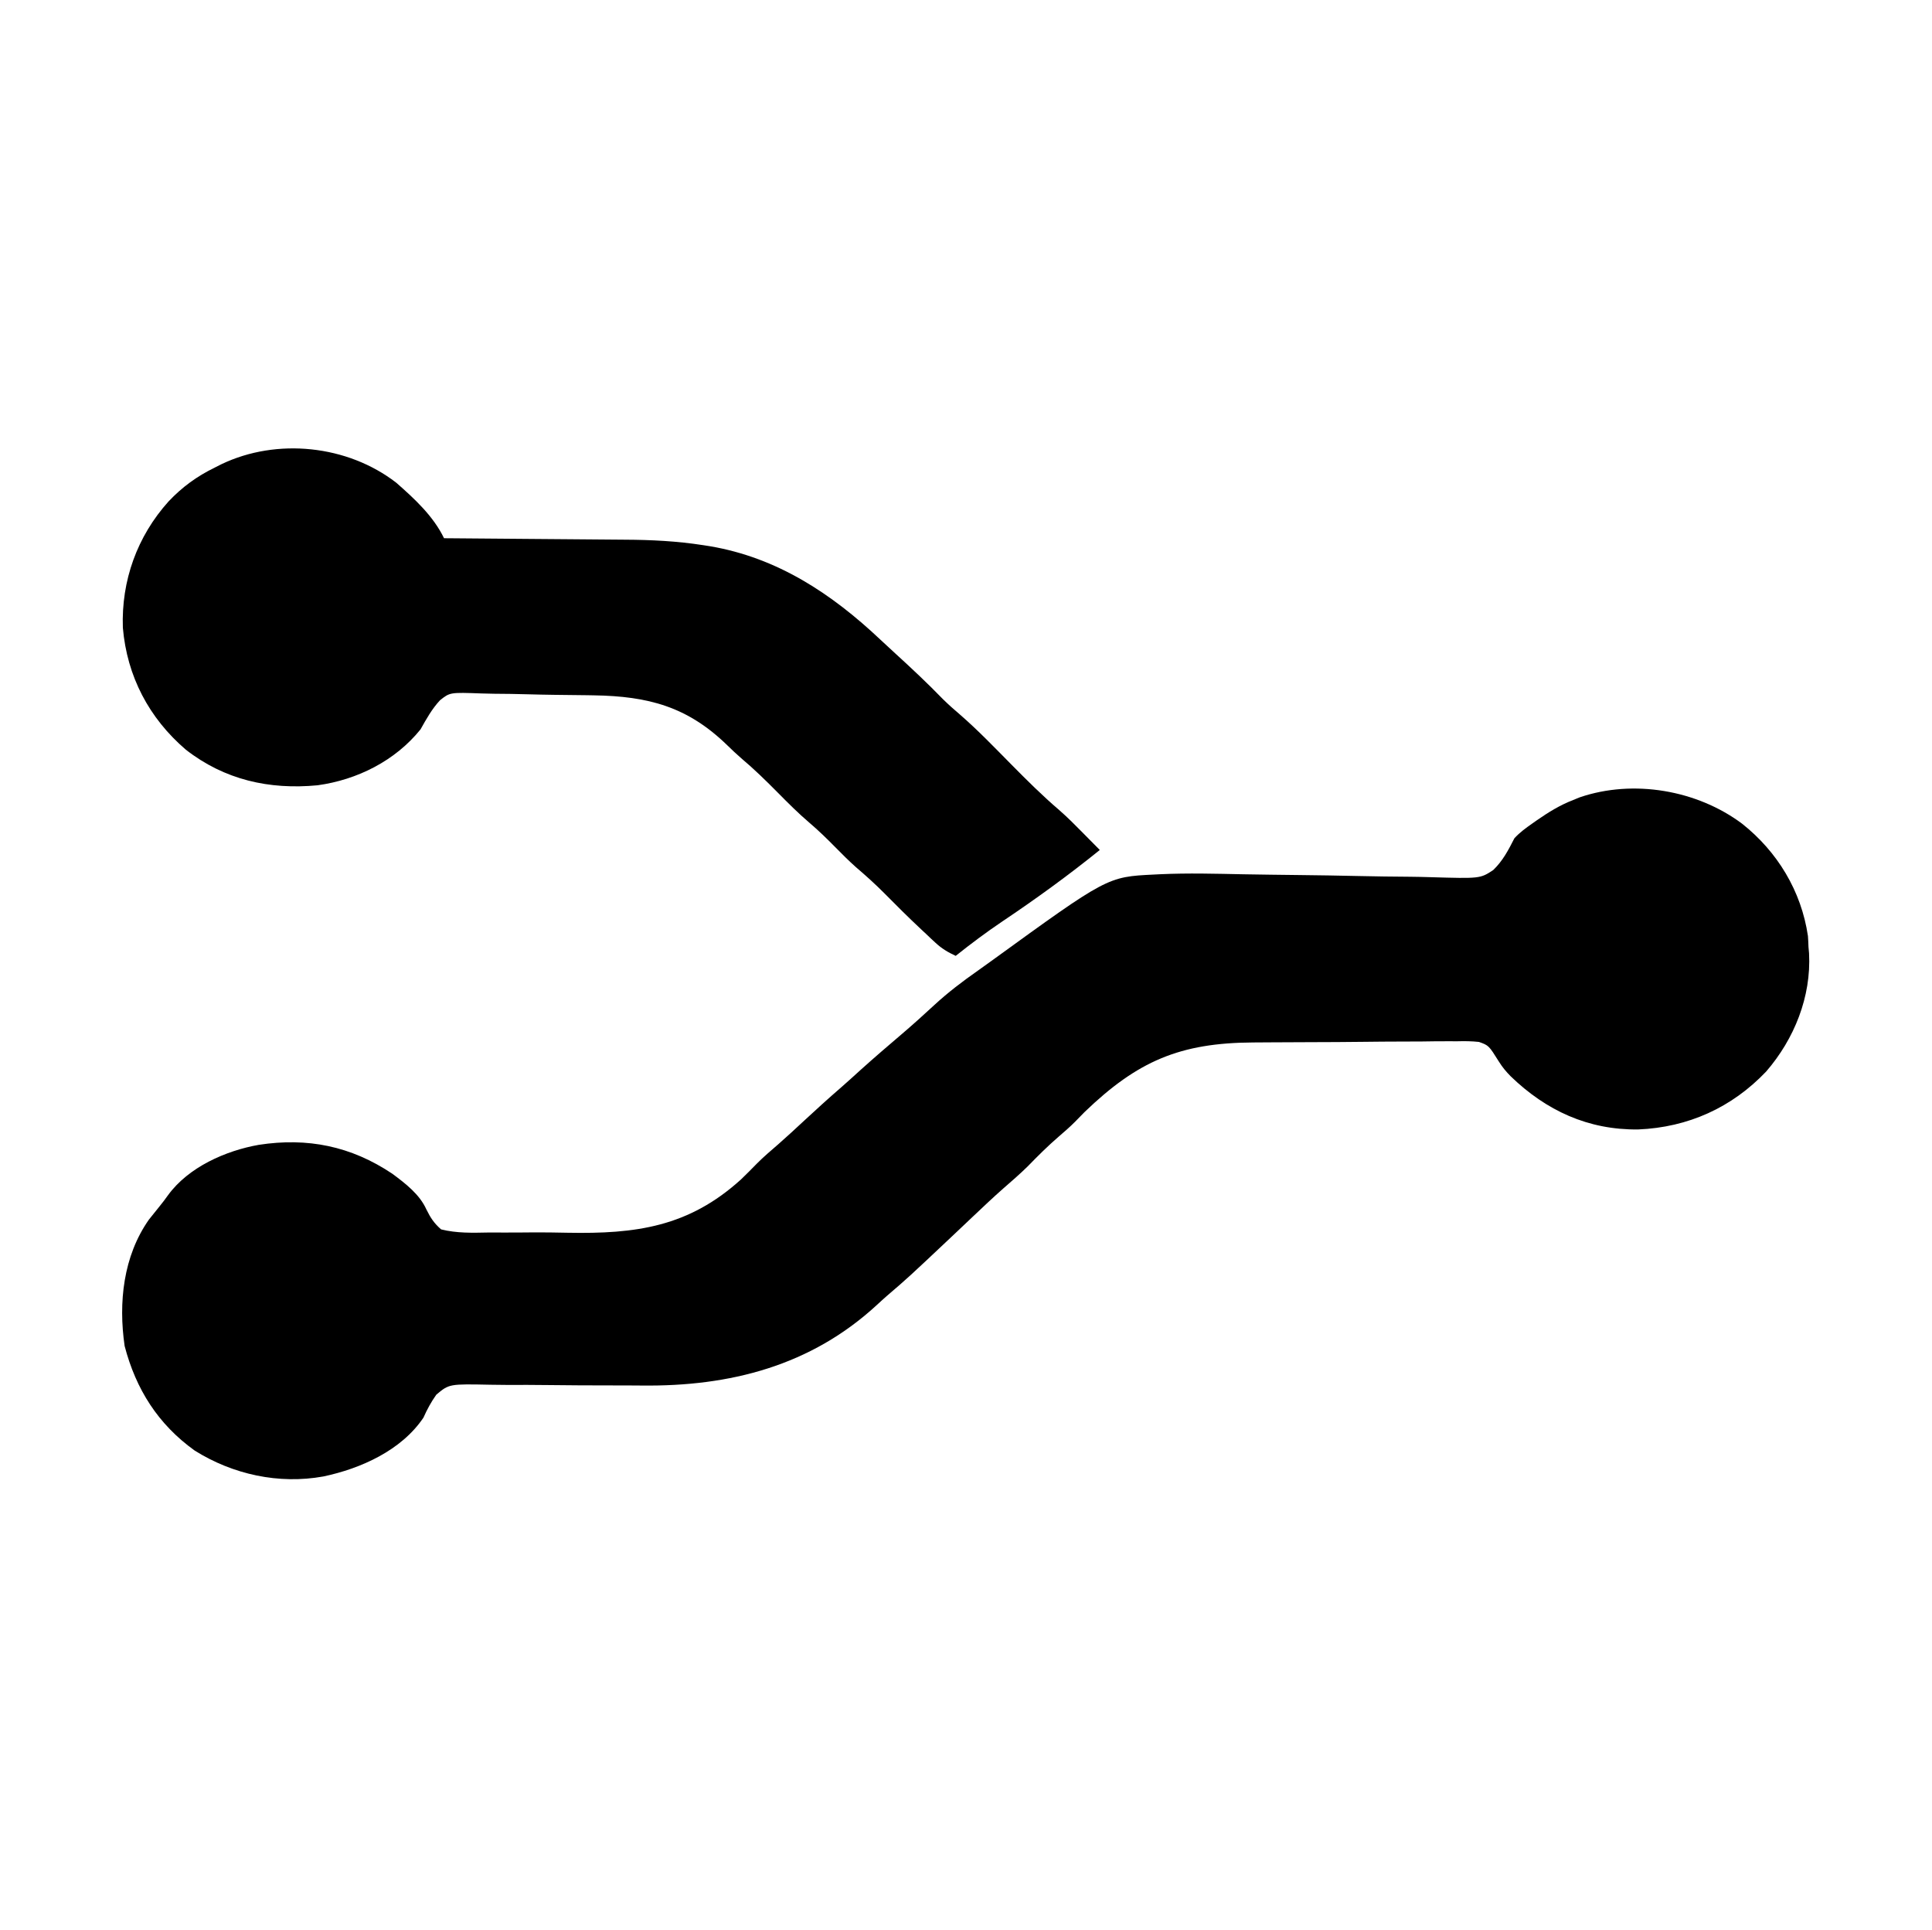
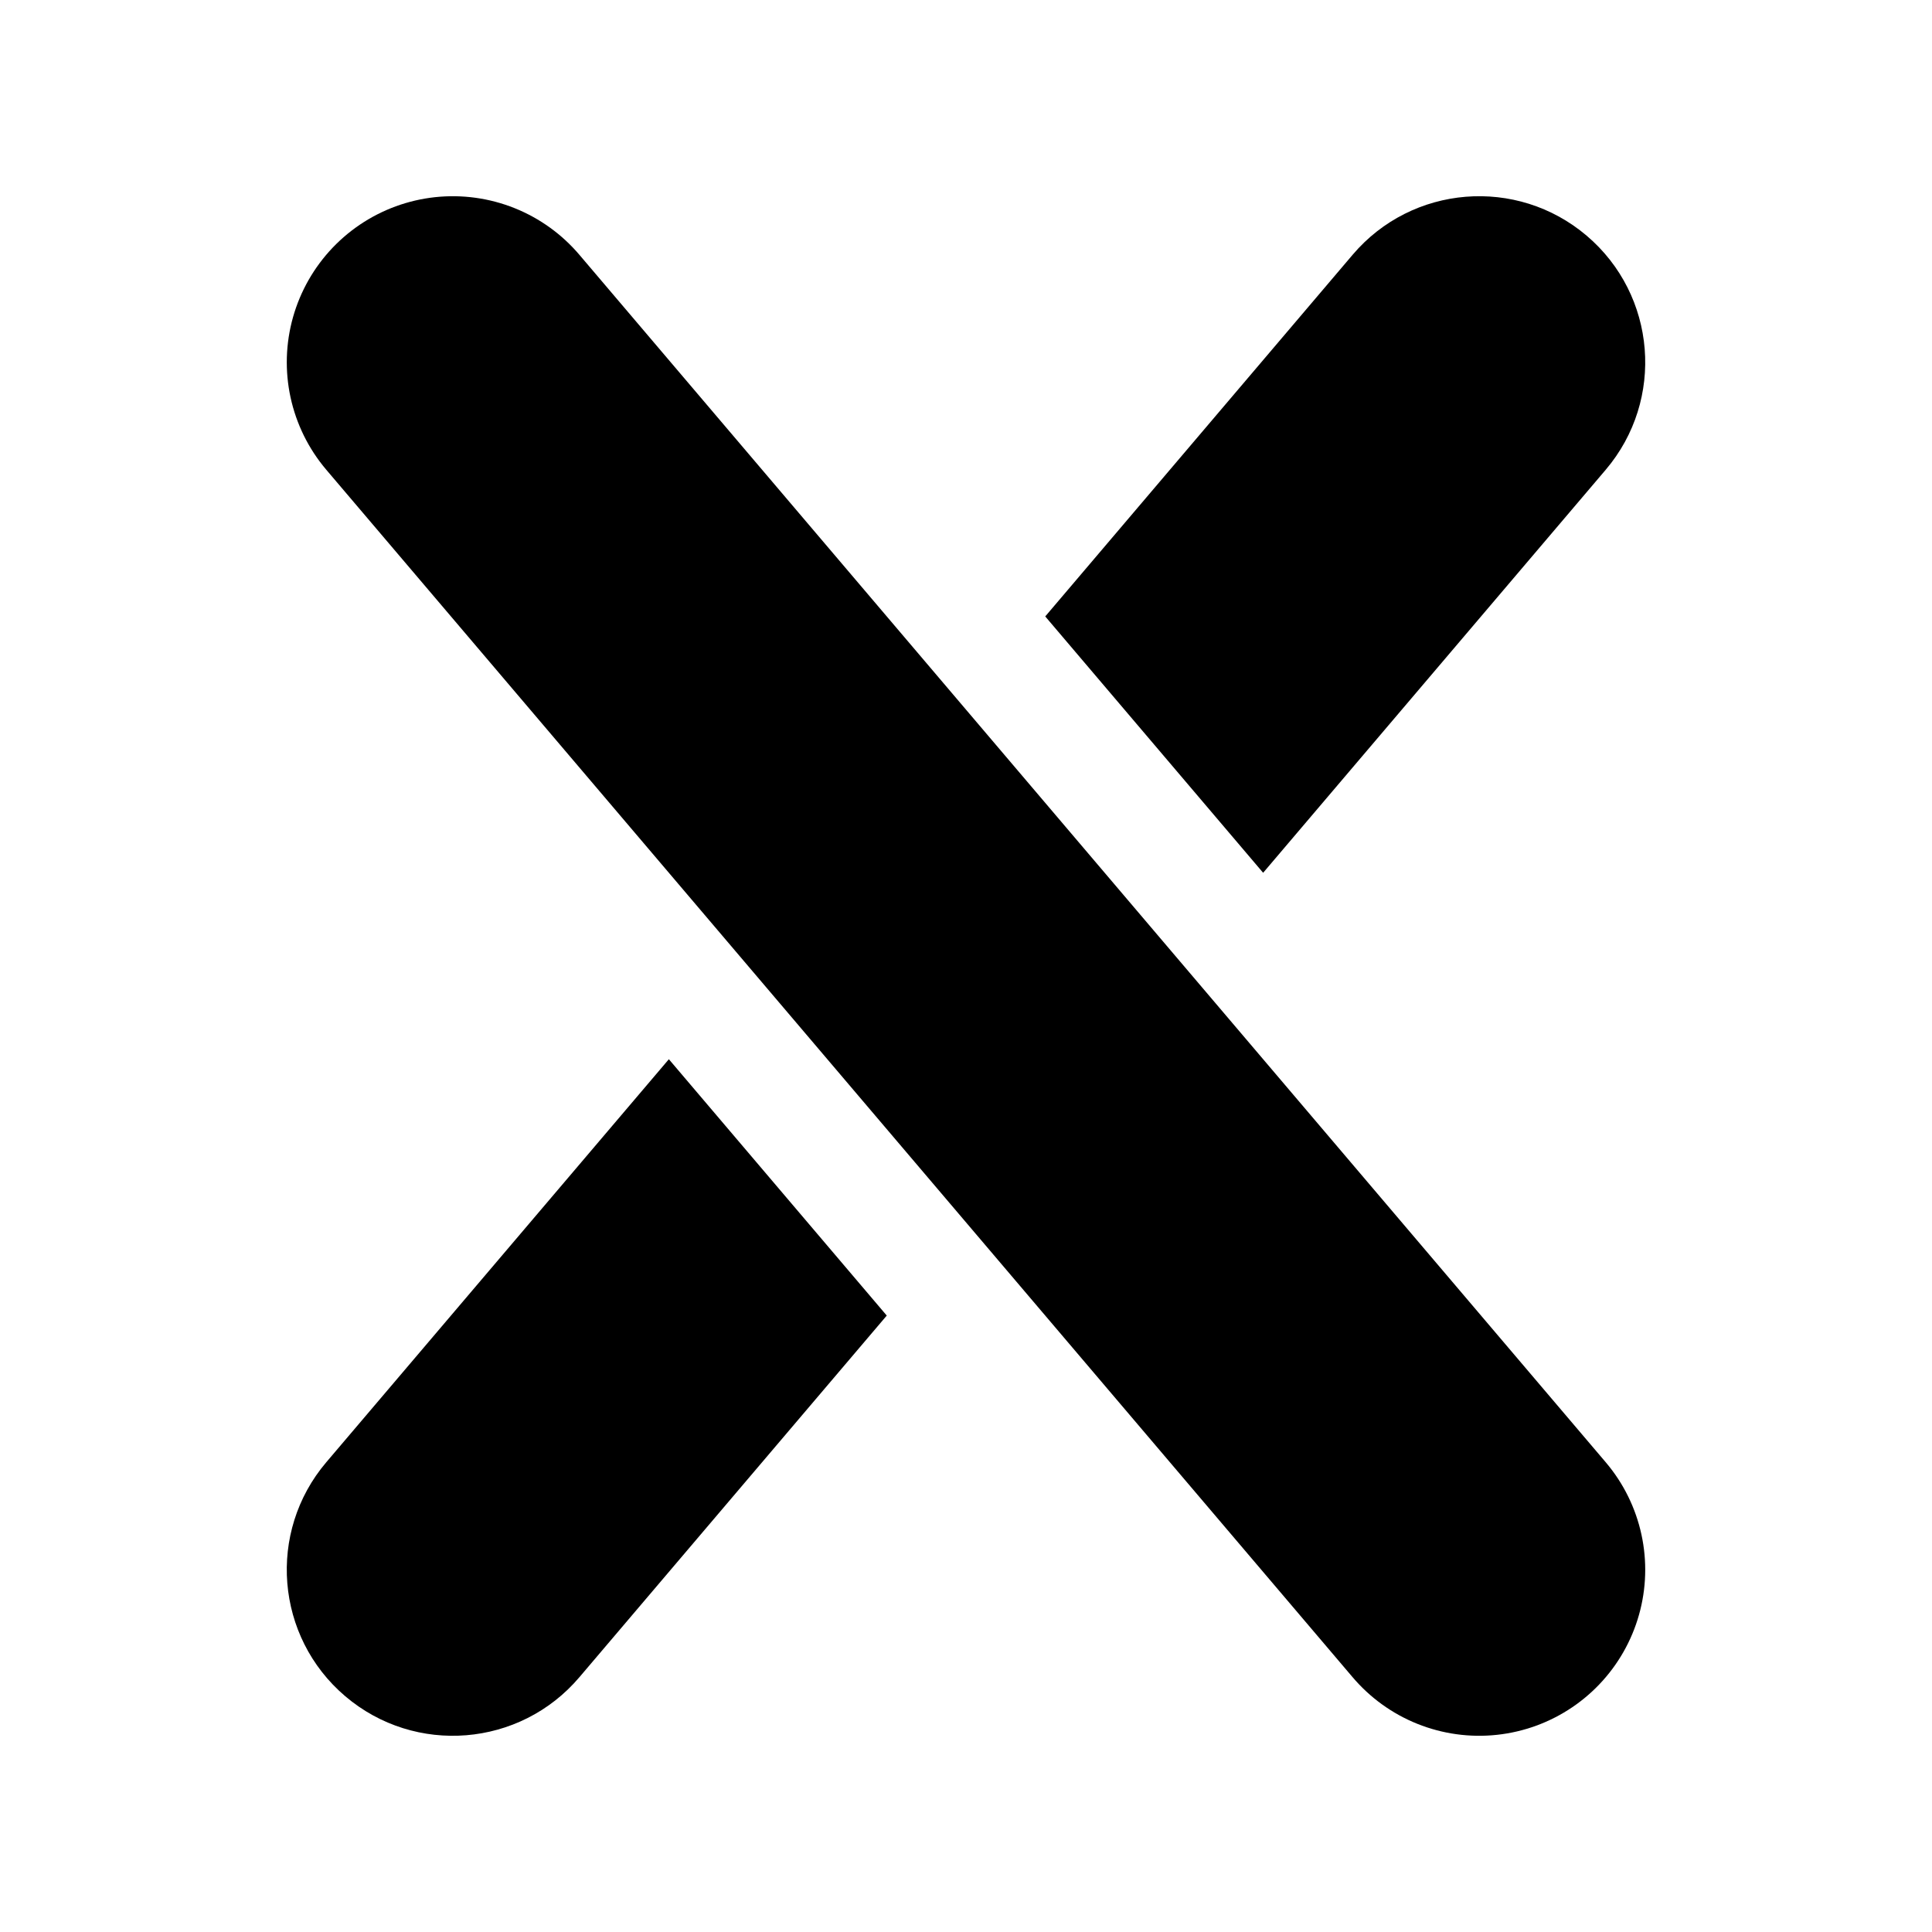
- <svg xmlns="http://www.w3.org/2000/svg" viewBox="35 34 657 656" role="img" aria-label="Xyle Trace mark">
-   <path d="M0 0 C12.01 9.52 20.13 22.89 22.38 38.18 C22.47 39.43 22.53 40.68 22.57 41.93 C22.6 42.28 22.6 42.28 22.76 44.07 C23.54 58.84 17.72 73.21 8.19 84.24 C-3.5 96.54 -18.37 103.24 -35.33 103.95 C-52.34 104.16 -66.64 97.55 -78.71 85.87 C-80.27 84.29 -81.5 82.82 -82.68 80.93 C-86.16 75.38 -86.16 75.38 -89.5 74.19 C-92.01 73.92 -94.4 73.9 -96.92 73.97 C-97.85 73.97 -98.79 73.96 -99.76 73.96 C-102.85 73.95 -105.94 73.99 -109.03 74.04 C-111.19 74.05 -113.35 74.05 -115.51 74.06 C-120.04 74.07 -124.57 74.1 -129.09 74.16 C-134.87 74.23 -140.65 74.26 -146.42 74.27 C-150.89 74.28 -155.35 74.3 -159.81 74.33 C-161.94 74.35 -164.07 74.36 -166.2 74.37 C-191.17 74.5 -205.57 80.67 -223.6 98.02 C-224.7 99.12 -225.79 100.24 -226.87 101.36 C-228.61 103.11 -230.44 104.7 -232.31 106.3 C-236.05 109.53 -239.52 112.97 -242.96 116.52 C-245.65 119.15 -248.46 121.59 -251.3 124.06 C-254.8 127.14 -258.17 130.35 -261.56 133.55 C-263.05 134.96 -264.54 136.37 -266.03 137.78 C-266.77 138.47 -267.5 139.17 -268.26 139.89 C-283.62 154.36 -283.62 154.36 -290.67 160.4 C-291.85 161.43 -293.02 162.48 -294.16 163.55 C-316.7 184.36 -344.24 191.38 -374.25 191.02 C-377.94 190.98 -381.62 190.98 -385.31 190.98 C-392.13 190.97 -398.96 190.95 -405.78 190.86 C-410.57 190.8 -415.35 190.79 -420.13 190.81 C-421.94 190.8 -423.75 190.79 -425.56 190.75 C-439.68 190.46 -439.68 190.46 -444.06 194.13 C-445.85 196.67 -447.17 199.1 -448.43 201.93 C-455.93 213.08 -469.72 219.24 -482.43 221.93 C-497.58 224.68 -513.25 221.27 -526.24 213.12 C-538.69 204.18 -546.21 192.28 -550.05 177.57 C-552.19 162.82 -550.54 147.04 -541.78 134.59 C-540.58 133.08 -539.38 131.59 -538.17 130.09 C-537.17 128.85 -536.2 127.6 -535.29 126.3 C-528.34 116.75 -515.67 111.16 -504.42 109.18 C-487.86 106.63 -473.06 109.6 -459 119.02 C-454.55 122.33 -449.75 125.99 -447.43 131.15 C-446.02 134 -444.83 135.83 -442.43 137.93 C-437.07 139.26 -431.8 139.1 -426.31 138.99 C-424.73 138.99 -423.16 139 -421.59 139 C-418.4 139.01 -415.21 139 -412.02 138.96 C-407.83 138.92 -403.65 138.98 -399.46 139.07 C-376.12 139.52 -358.25 137.08 -340.43 120.93 C-338.61 119.18 -336.84 117.4 -335.08 115.59 C-332.77 113.26 -330.28 111.15 -327.8 109.01 C-324.79 106.37 -321.86 103.65 -318.93 100.93 C-314.79 97.09 -310.63 93.31 -306.36 89.62 C-304.15 87.69 -301.98 85.71 -299.81 83.74 C-295.17 79.56 -290.44 75.5 -285.68 71.45 C-281.96 68.27 -278.33 65.01 -274.74 61.68 C-270.07 57.37 -265.12 53.61 -259.92 49.97 C-258.35 48.87 -256.81 47.76 -255.26 46.63 C-215.84 18.05 -215.84 18.05 -200 17.28 C-199.27 17.25 -198.55 17.21 -197.8 17.17 C-188.42 16.74 -179.03 17 -169.65 17.19 C-163.31 17.31 -156.96 17.37 -150.62 17.45 C-143.95 17.53 -137.28 17.62 -130.61 17.78 C-124.69 17.92 -118.77 17.99 -112.85 18.03 C-110.61 18.05 -108.36 18.1 -106.12 18.17 C-89.07 18.67 -89.07 18.67 -84.63 15.74 C-81.36 12.59 -79.48 8.94 -77.43 4.93 C-75.53 2.89 -73.67 1.55 -71.37 -0.07 C-71.11 -0.25 -71.11 -0.25 -69.82 -1.16 C-65.86 -3.91 -61.93 -6.34 -57.43 -8.07 C-56.71 -8.37 -55.98 -8.66 -55.24 -8.97 C-37 -15.2 -15.29 -11.45 0 0 Z " fill="currentColor" transform="translate(627.4307,314.0708)" class="brand-teal" />
-   <path d="M0 0 C6.25 5.48 12.61 11.34 16.27 18.89 C16.74 18.89 16.74 18.89 19.1 18.91 C28 18.97 36.9 19.04 45.79 19.13 C50.37 19.17 54.94 19.21 59.51 19.24 C63.94 19.26 68.37 19.3 72.8 19.35 C74.47 19.37 76.14 19.38 77.82 19.39 C86.79 19.43 95.52 19.87 104.4 21.25 C105.16 21.37 105.91 21.49 106.7 21.61 C129.59 25.49 148.1 37.75 164.69 53.41 C166.32 54.94 167.96 56.44 169.6 57.95 C175.2 63.06 180.7 68.21 185.98 73.66 C187.87 75.51 189.8 77.22 191.81 78.93 C197.95 84.27 203.57 90.14 209.28 95.92 C214.54 101.24 219.79 106.47 225.48 111.33 C228.38 113.86 231.07 116.59 233.77 119.33 C234.31 119.87 234.84 120.41 235.39 120.97 C236.69 122.27 237.98 123.58 239.27 124.89 C228.56 133.54 217.44 141.6 206.01 149.26 C200.58 152.92 195.39 156.81 190.27 160.89 C187.64 159.67 185.54 158.43 183.42 156.46 C182.9 155.98 182.39 155.5 181.85 155.01 C181.31 154.49 180.77 153.98 180.21 153.45 C179.64 152.92 179.07 152.39 178.48 151.84 C174.26 147.88 170.15 143.81 166.09 139.69 C162.95 136.52 159.68 133.59 156.3 130.7 C153.86 128.52 151.56 126.22 149.27 123.89 C146.42 121 143.55 118.2 140.46 115.58 C136.7 112.37 133.24 108.9 129.77 105.39 C125.75 101.33 121.72 97.38 117.34 93.7 C115.68 92.25 114.11 90.78 112.54 89.24 C99.03 76.13 85.74 72.61 67.23 72.31 C66.52 72.3 65.81 72.28 65.08 72.27 C61.33 72.21 57.58 72.17 53.83 72.14 C50.75 72.1 47.66 72.04 44.58 71.95 C40.82 71.84 37.08 71.79 33.32 71.77 C31.9 71.75 30.48 71.72 29.06 71.67 C18.3 71.28 18.3 71.28 14.91 73.97 C12.14 76.94 10.26 80.36 8.27 83.89 C-0.35 94.58 -13.27 101.04 -26.73 102.89 C-43.18 104.46 -58.38 101.04 -71.53 90.79 C-84.07 80.05 -91.55 65.8 -92.95 49.32 C-93.51 33.32 -88.1 18.27 -77.42 6.39 C-72.77 1.48 -67.83 -2.13 -61.73 -5.11 C-60.97 -5.5 -60.21 -5.88 -59.42 -6.28 C-40.57 -15.3 -16.57 -12.8 0 0 Z " fill="currentColor" transform="translate(169.7305,198.1094)" class="brand-navy" />
+ <svg xmlns="http://www.w3.org/2000/svg" width="512" height="512" viewBox="0 0 64 64" role="img" aria-label="Xyle Trace mark" data-brand="xyle-crosspoint">
+   <path class="cp-teal" d="M44.809 8.438L34.625 20.42L41.843 28.912L53.191 15.562A5.5 5.5 0 0 0 44.809 8.438Z" fill="currentColor" />
+   <path class="cp-teal" d="M19.191 55.562L29.375 43.58L22.157 35.088L10.809 48.438A5.5 5.5 0 0 0 19.191 55.562Z" fill="currentColor" />
+   <path class="cp-navy" d="M15 12 49 52" fill="none" stroke="currentColor" stroke-width="11" stroke-linecap="round" />
</svg>
